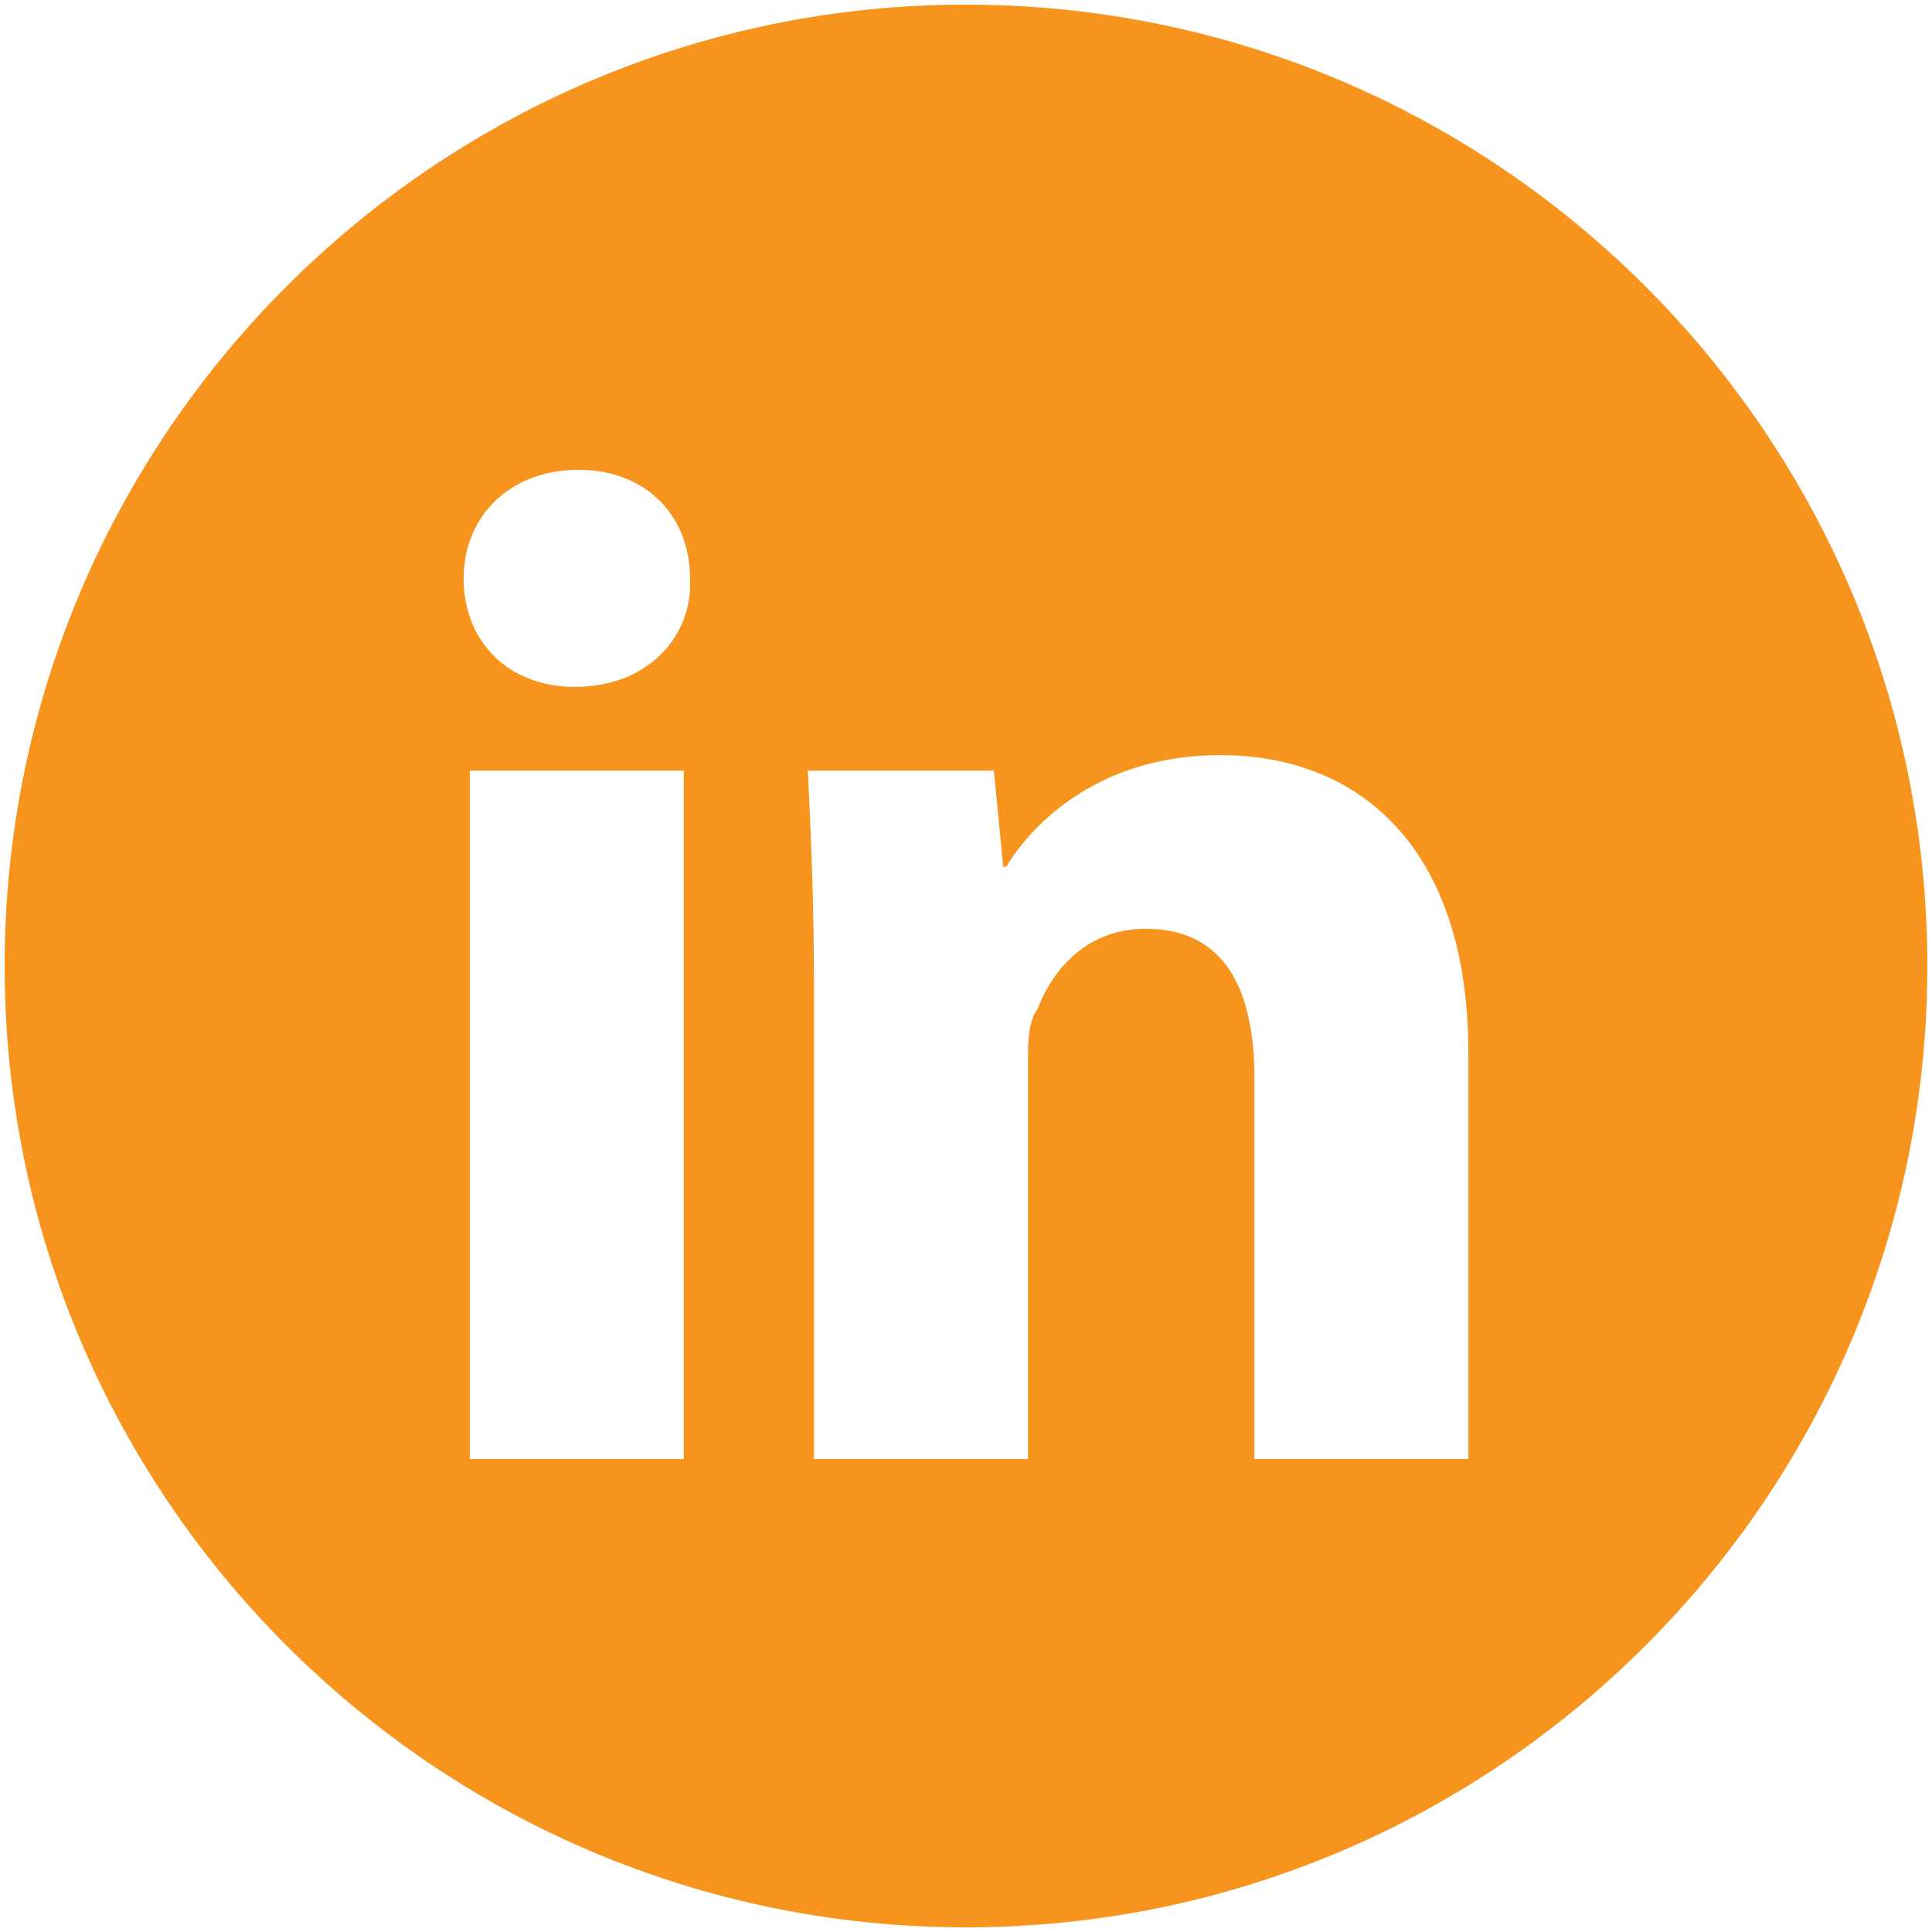
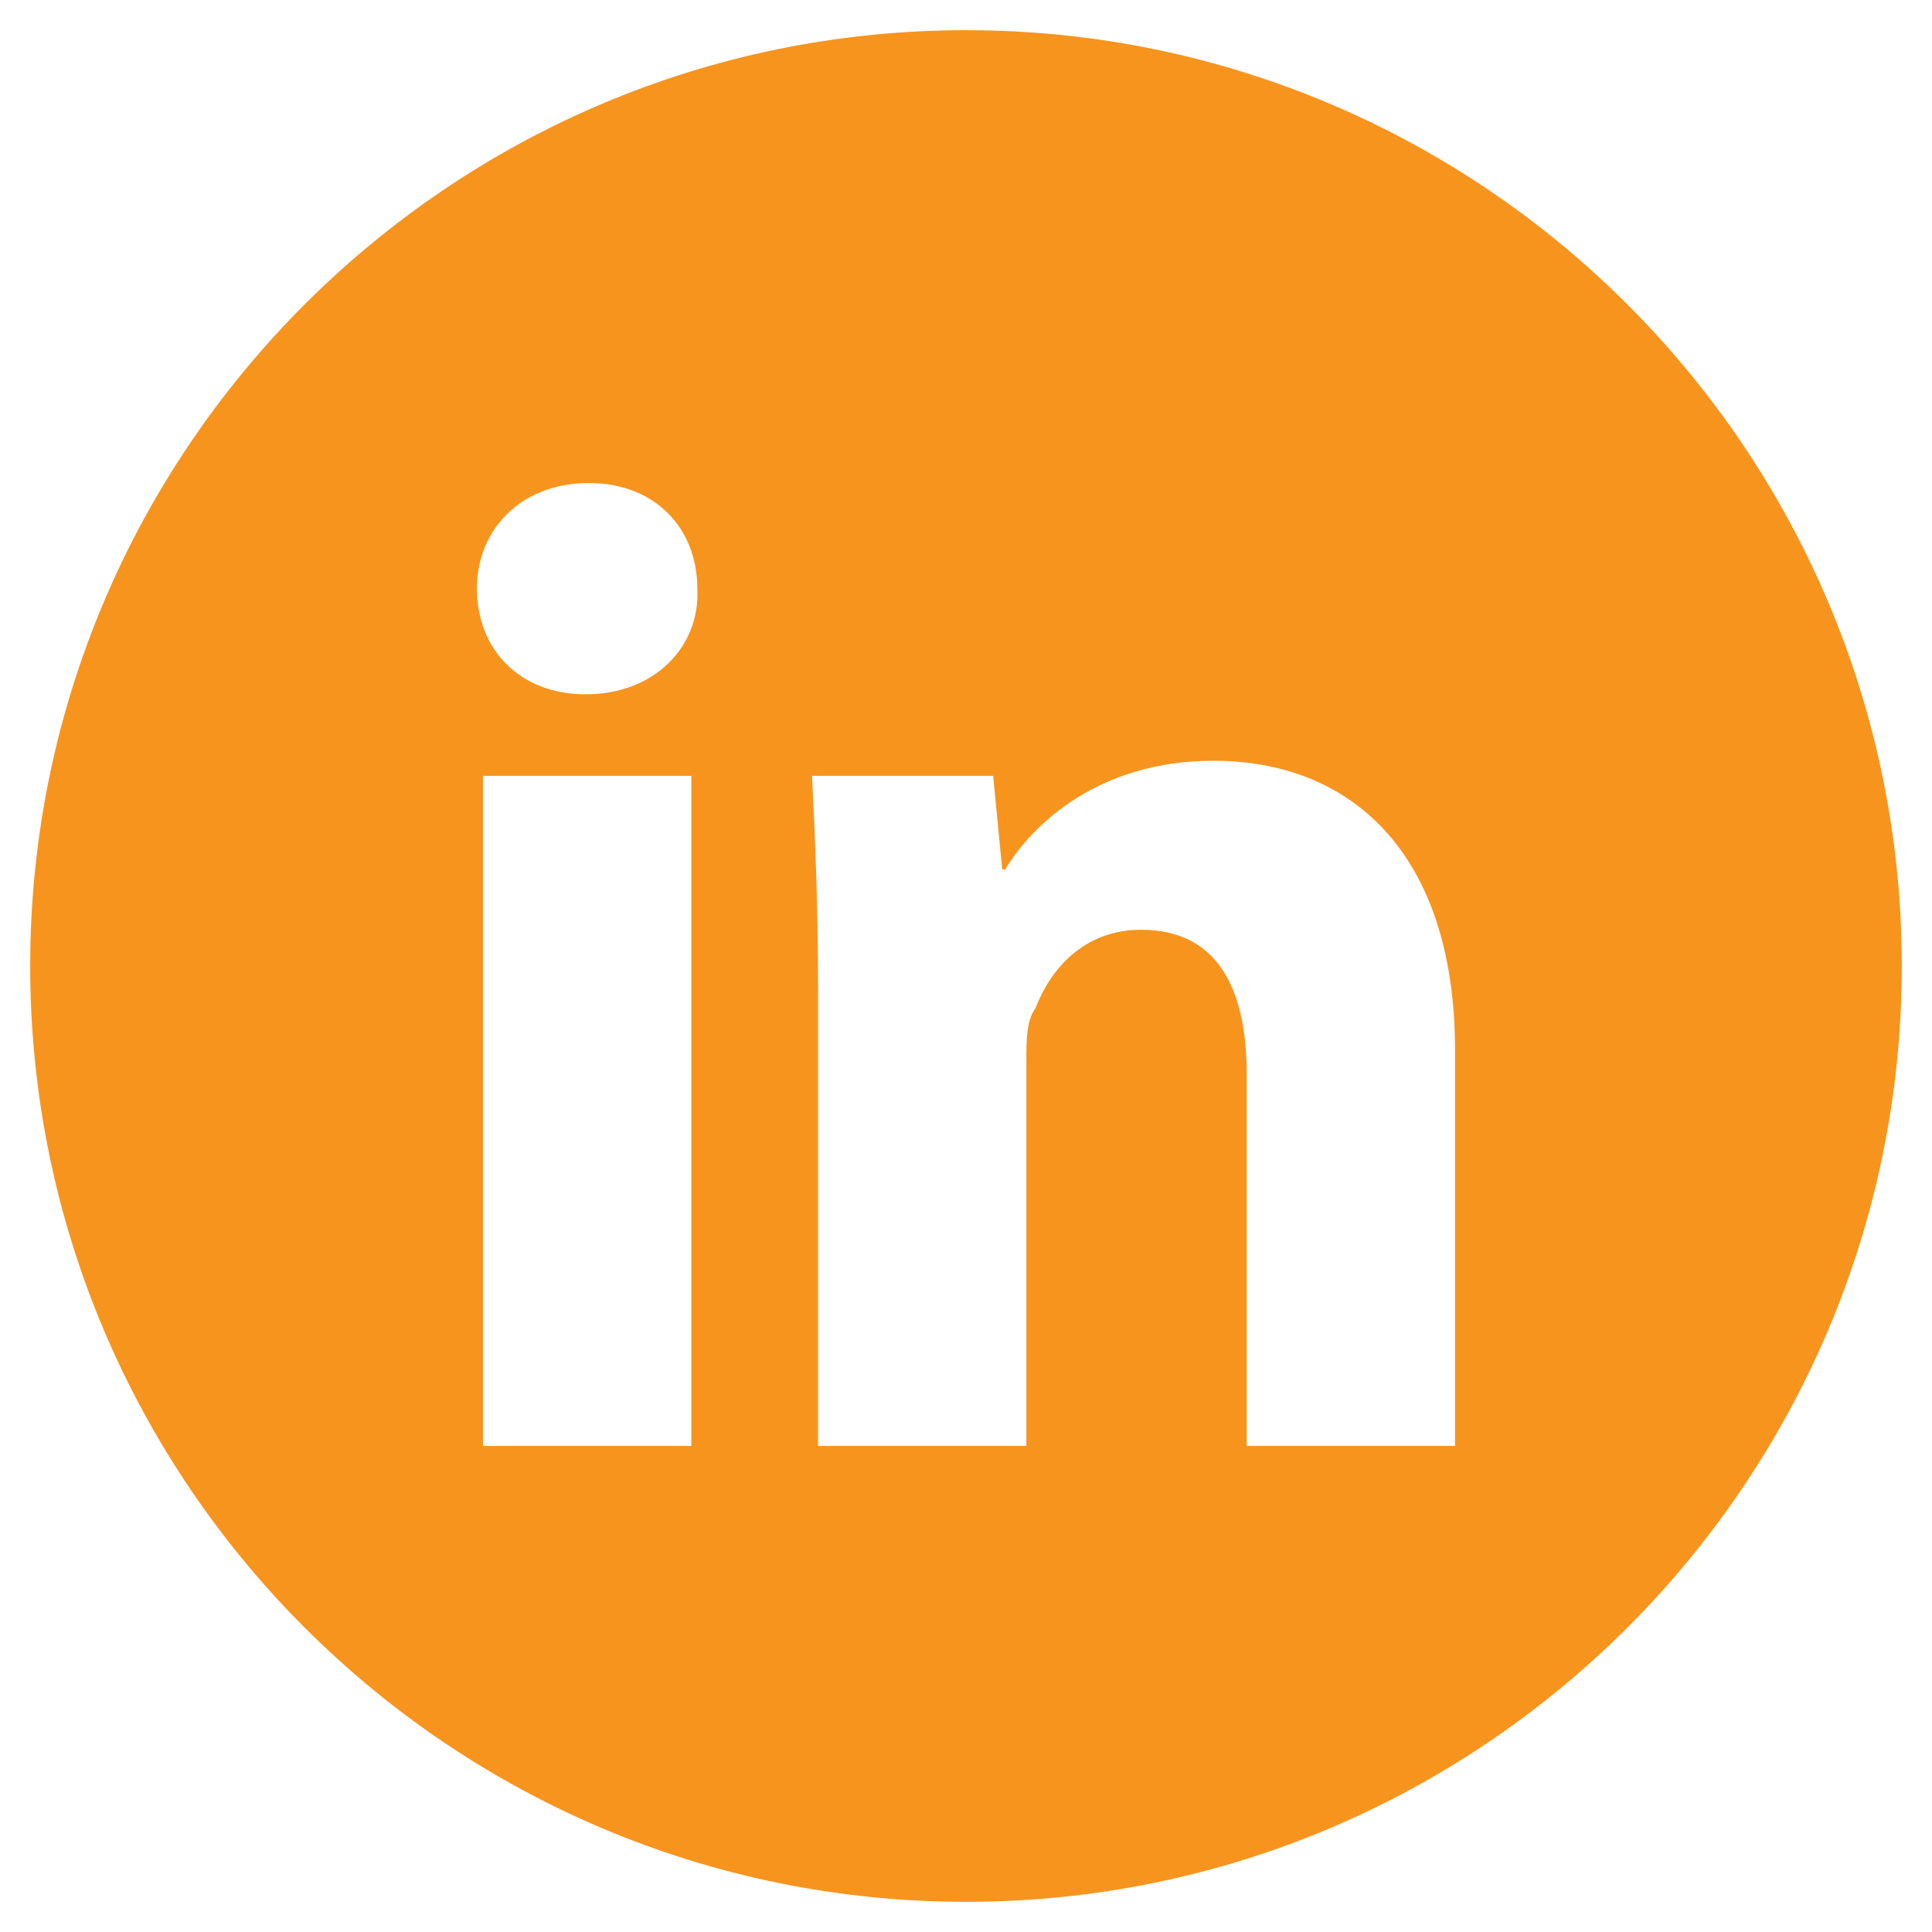
- <svg xmlns="http://www.w3.org/2000/svg" version="1.1" id="Layer_1" x="0px" y="0px" width="150px" height="150px" viewBox="0 0 150 150" enable-background="new 0 0 150 150" xml:space="preserve">
-   <path fill="#F7941E" d="M74.999,0.36C33.827,0.36,0.36,33.828,0.36,74.999c0,41.172,33.468,74.641,74.639,74.641  c41.172,0,74.64-33.469,74.64-74.641C149.639,33.828,116.172,0.36,74.999,0.36z M53.089,113.282H36.476V59.832h16.613V113.282z   M44.662,53.331c-5.297,0-8.667-3.613-8.667-8.428c0-4.815,3.612-8.427,8.909-8.427c5.297,0,8.668,3.612,8.668,8.427  C53.812,49.478,50.201,53.331,44.662,53.331z M114.005,113.282H97.391V83.667c0-6.982-2.408-11.557-8.428-11.557  c-4.574,0-7.223,3.131-8.427,6.26c-0.723,0.963-0.723,2.648-0.723,4.092v30.82H63.2V76.925c0-6.741-0.241-12.279-0.481-17.094  h14.446l0.724,7.464h0.24c2.168-3.612,7.466-8.668,16.614-8.668c10.836,0,19.262,7.223,19.262,23.115V113.282L114.005,113.282z" />
+ <svg xmlns="http://www.w3.org/2000/svg" version="1.1" id="Layer_1" x="0px" y="0px" viewBox="0 0 64 64" enable-background="new 0 0 64 64" xml:space="preserve" fill="#f7941e">
+   <path d="M32,1C14.9,1,1,14.9,1,32c0,17.1,13.9,31,31,31c17.1,0,31-13.9,31-31C63,14.9,49.1,1,32,1z M22.9,47.9H16  V25.7h6.9V47.9z M19.4,23c-2.2,0-3.6-1.5-3.6-3.5c0-2,1.5-3.5,3.7-3.5c2.2,0,3.6,1.5,3.6,3.5C23.2,21.4,21.7,23,19.4,23z M48.2,47.9  h-6.9V35.6c0-2.9-1-4.8-3.5-4.8c-1.9,0-3,1.3-3.5,2.6C34,33.8,34,34.5,34,35.1v12.8h-6.9V32.8c0-2.8-0.1-5.1-0.2-7.1h6l0.3,3.1h0.1  c0.9-1.5,3.1-3.6,6.9-3.6c4.5,0,8,3,8,9.6V47.9z" />
</svg>
